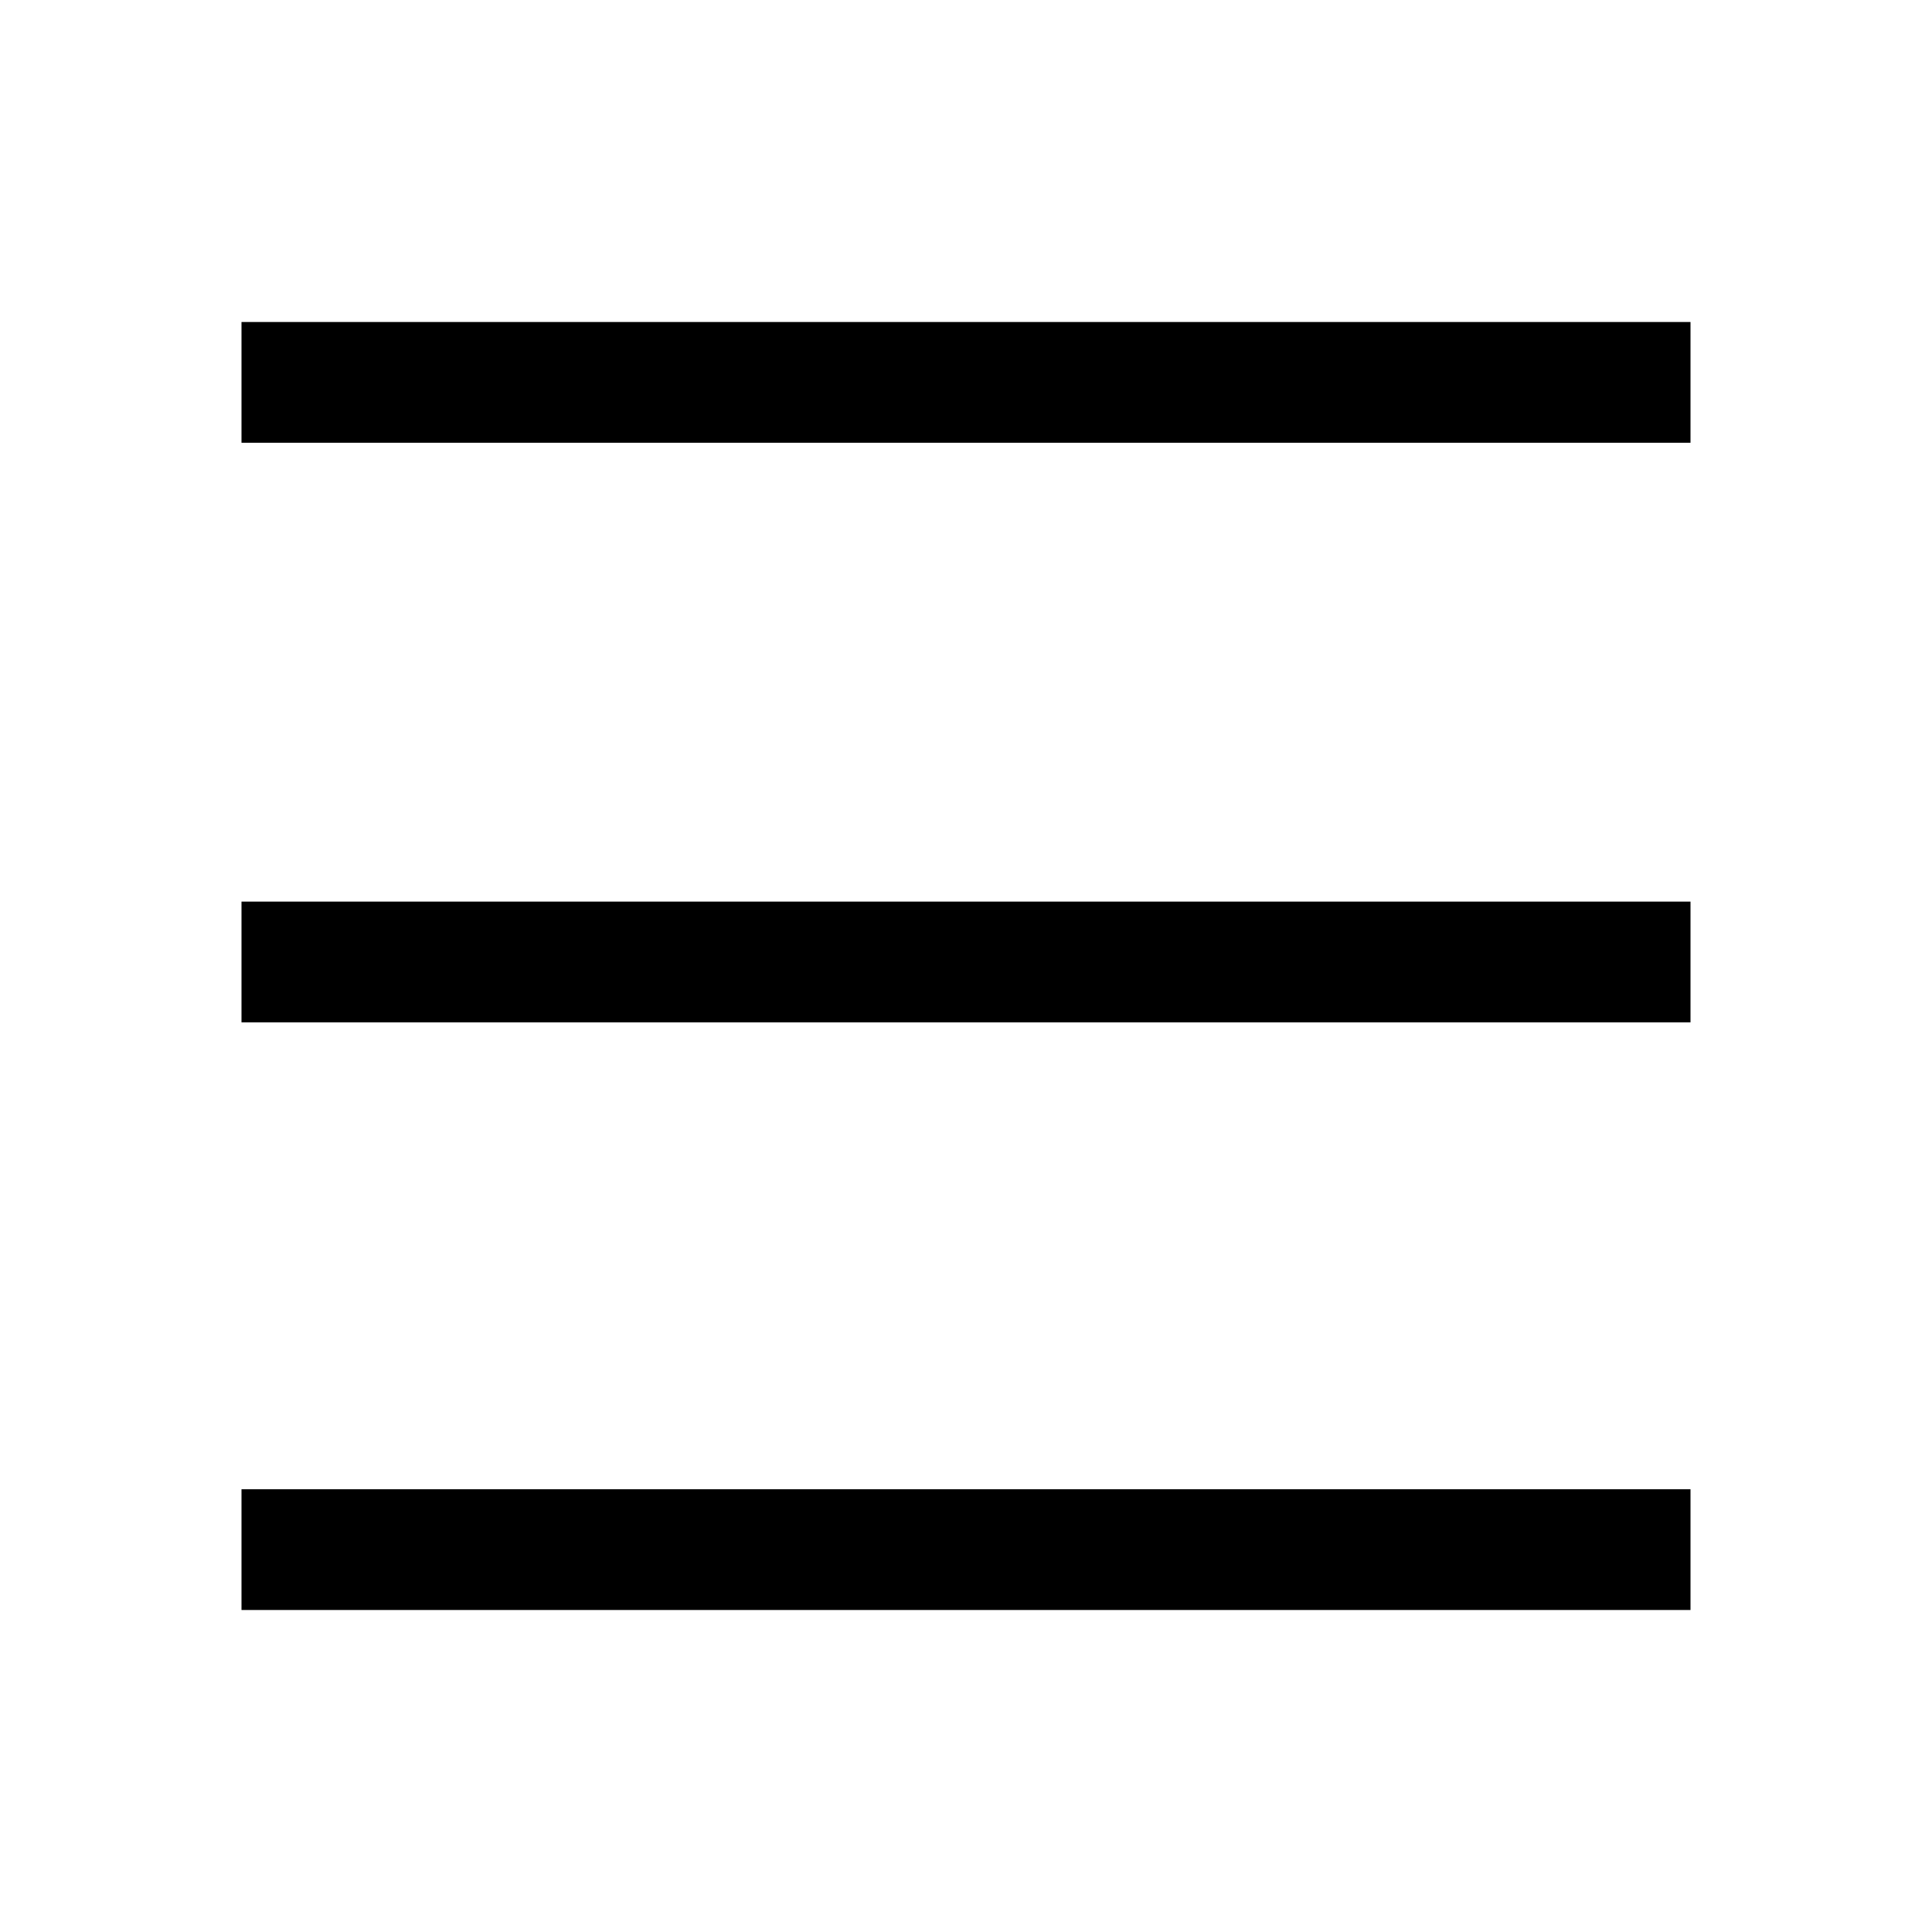
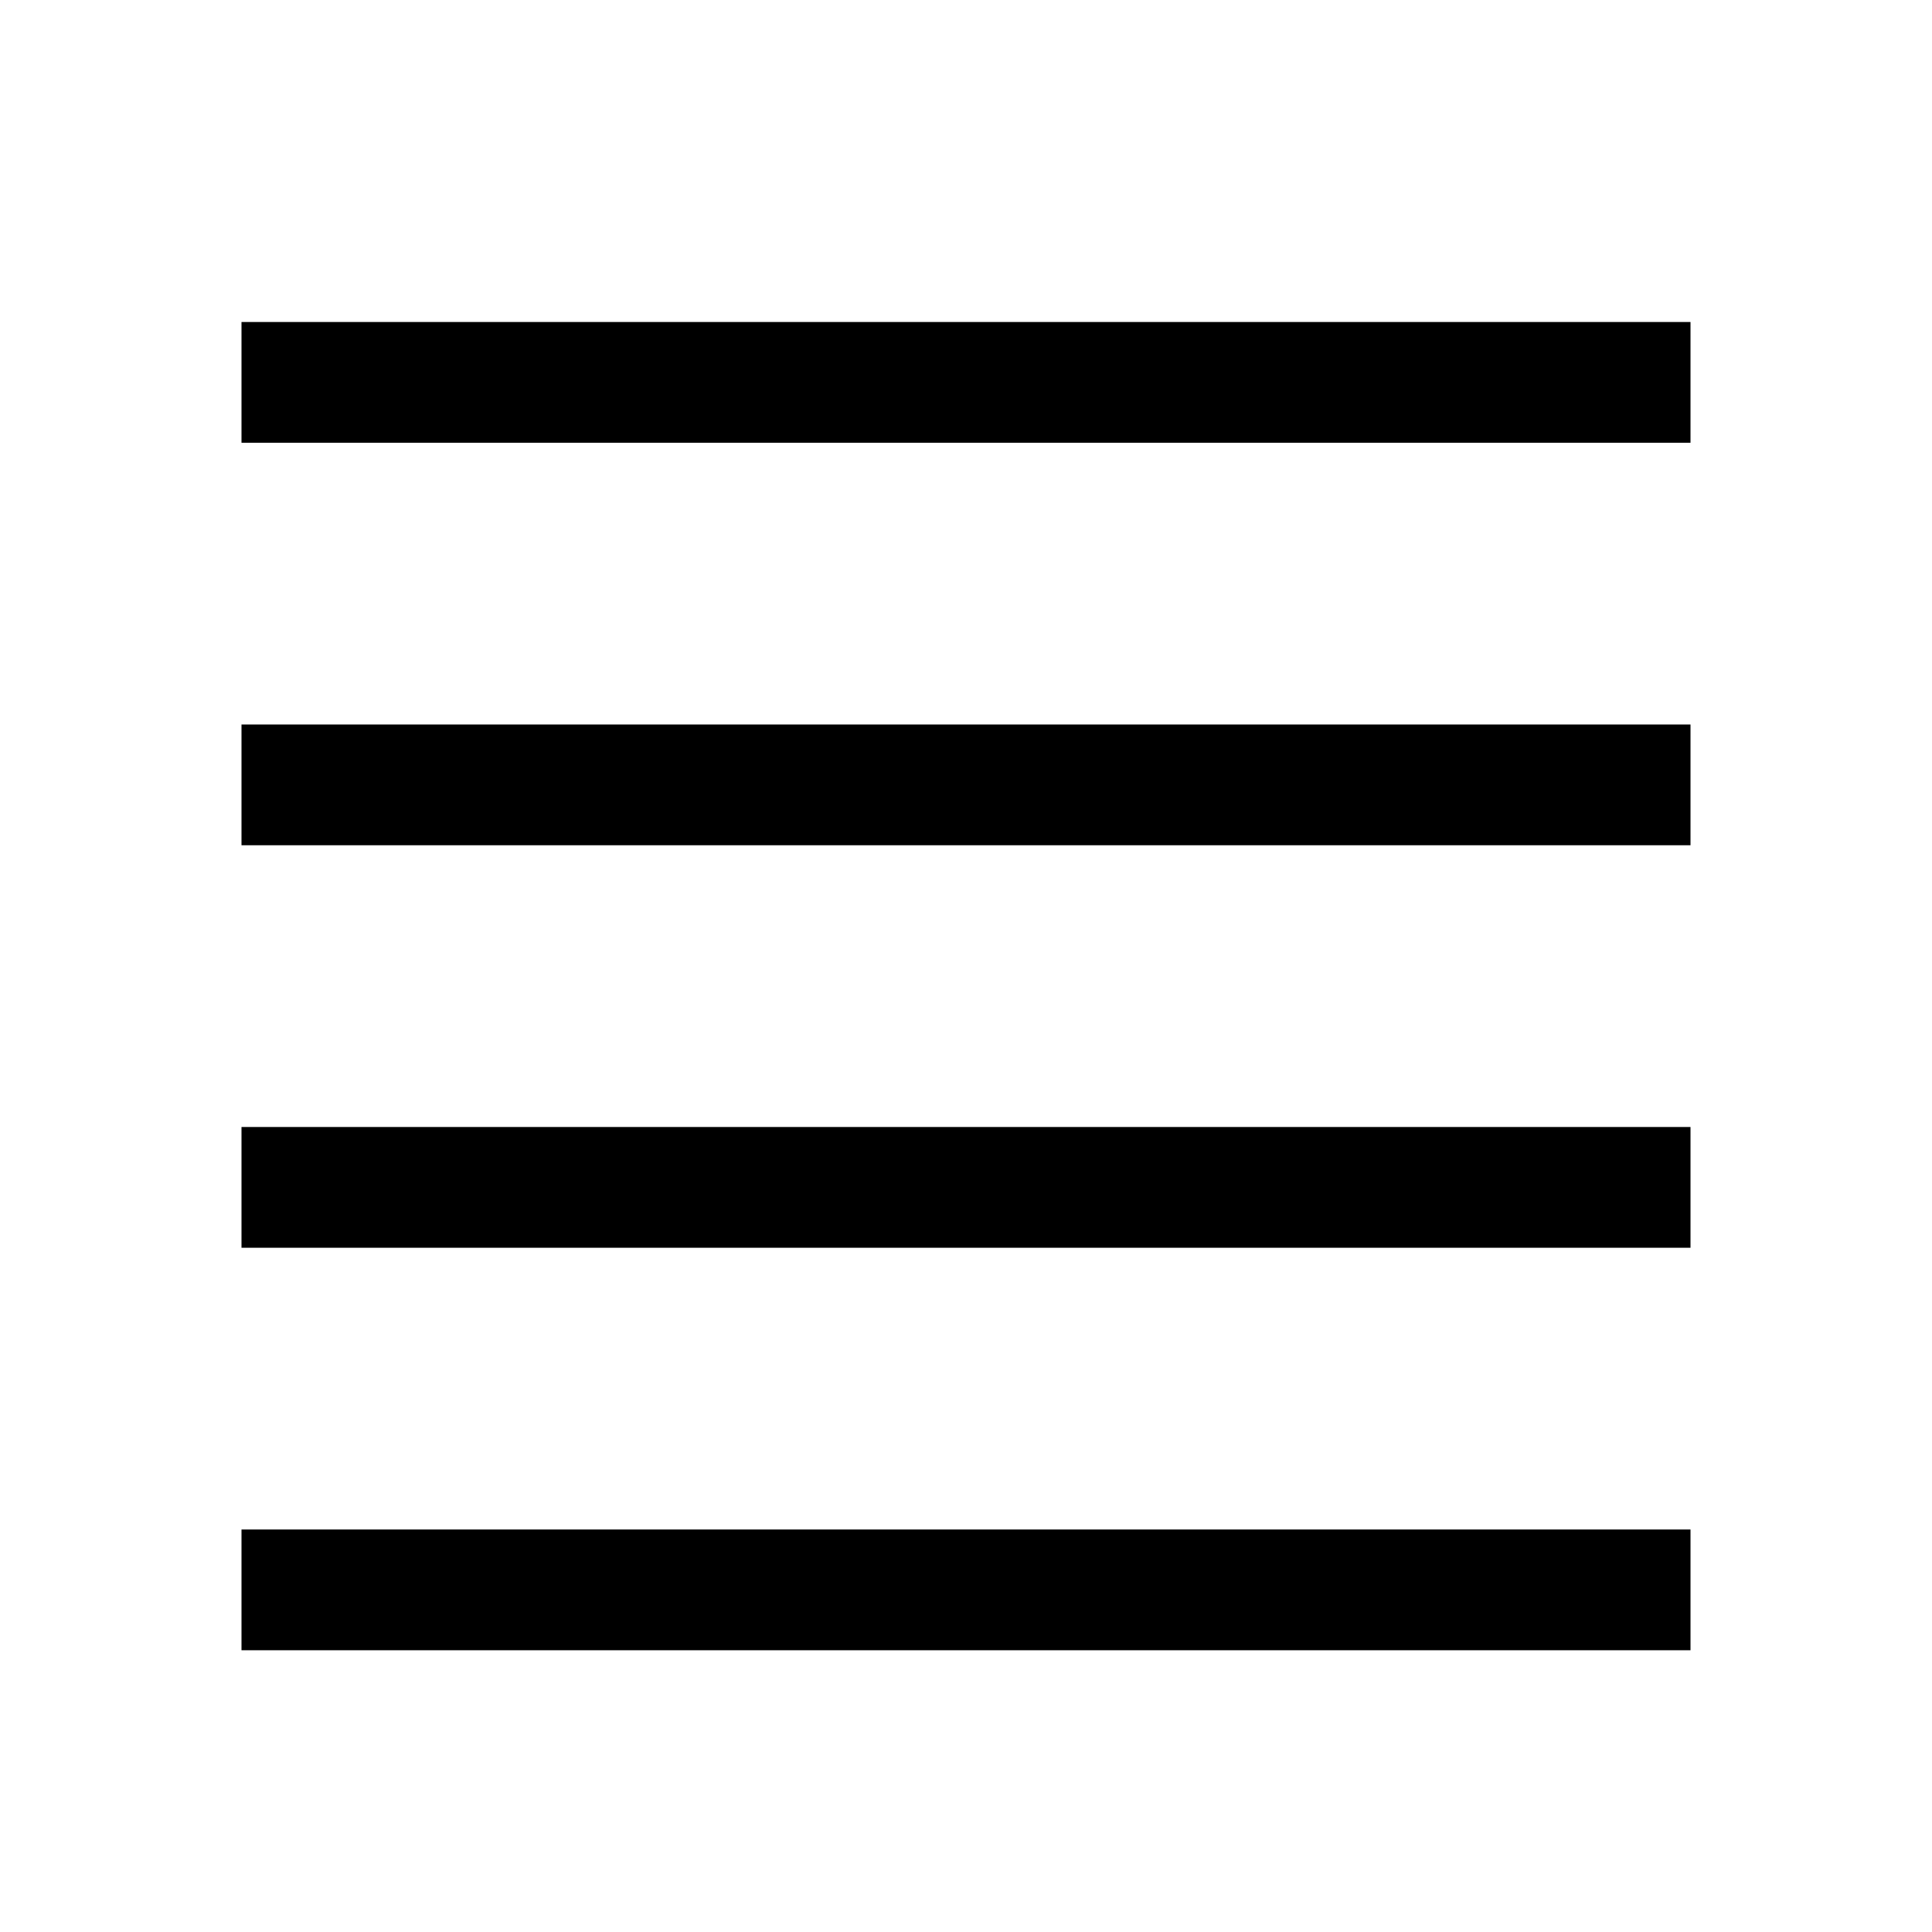
- <svg xmlns="http://www.w3.org/2000/svg" version="1.1" id="icon" x="0px" y="0px" viewBox="0 0 24 24" style="enable-background:new 0 0 24 24;" xml:space="preserve">
-   <rect x="3" y="18.5" width="18" height="1.5" />
-   <rect x="3" y="11.2" width="18" height="1.5" />
+ <svg xmlns="http://www.w3.org/2000/svg" version="1.1" id="icon" x="0px" y="0px" width="24px" height="24px" viewBox="0 0 24 24" style="enable-background:new 0 0 24 24;" xml:space="preserve">
+   <rect x="3" y="19" width="18" height="1.5" />
+   <rect x="3" y="14" width="18" height="1.5" />
+   <rect x="3" y="9" width="18" height="1.5" />
  <rect x="3" y="4" width="18" height="1.5" />
</svg>
